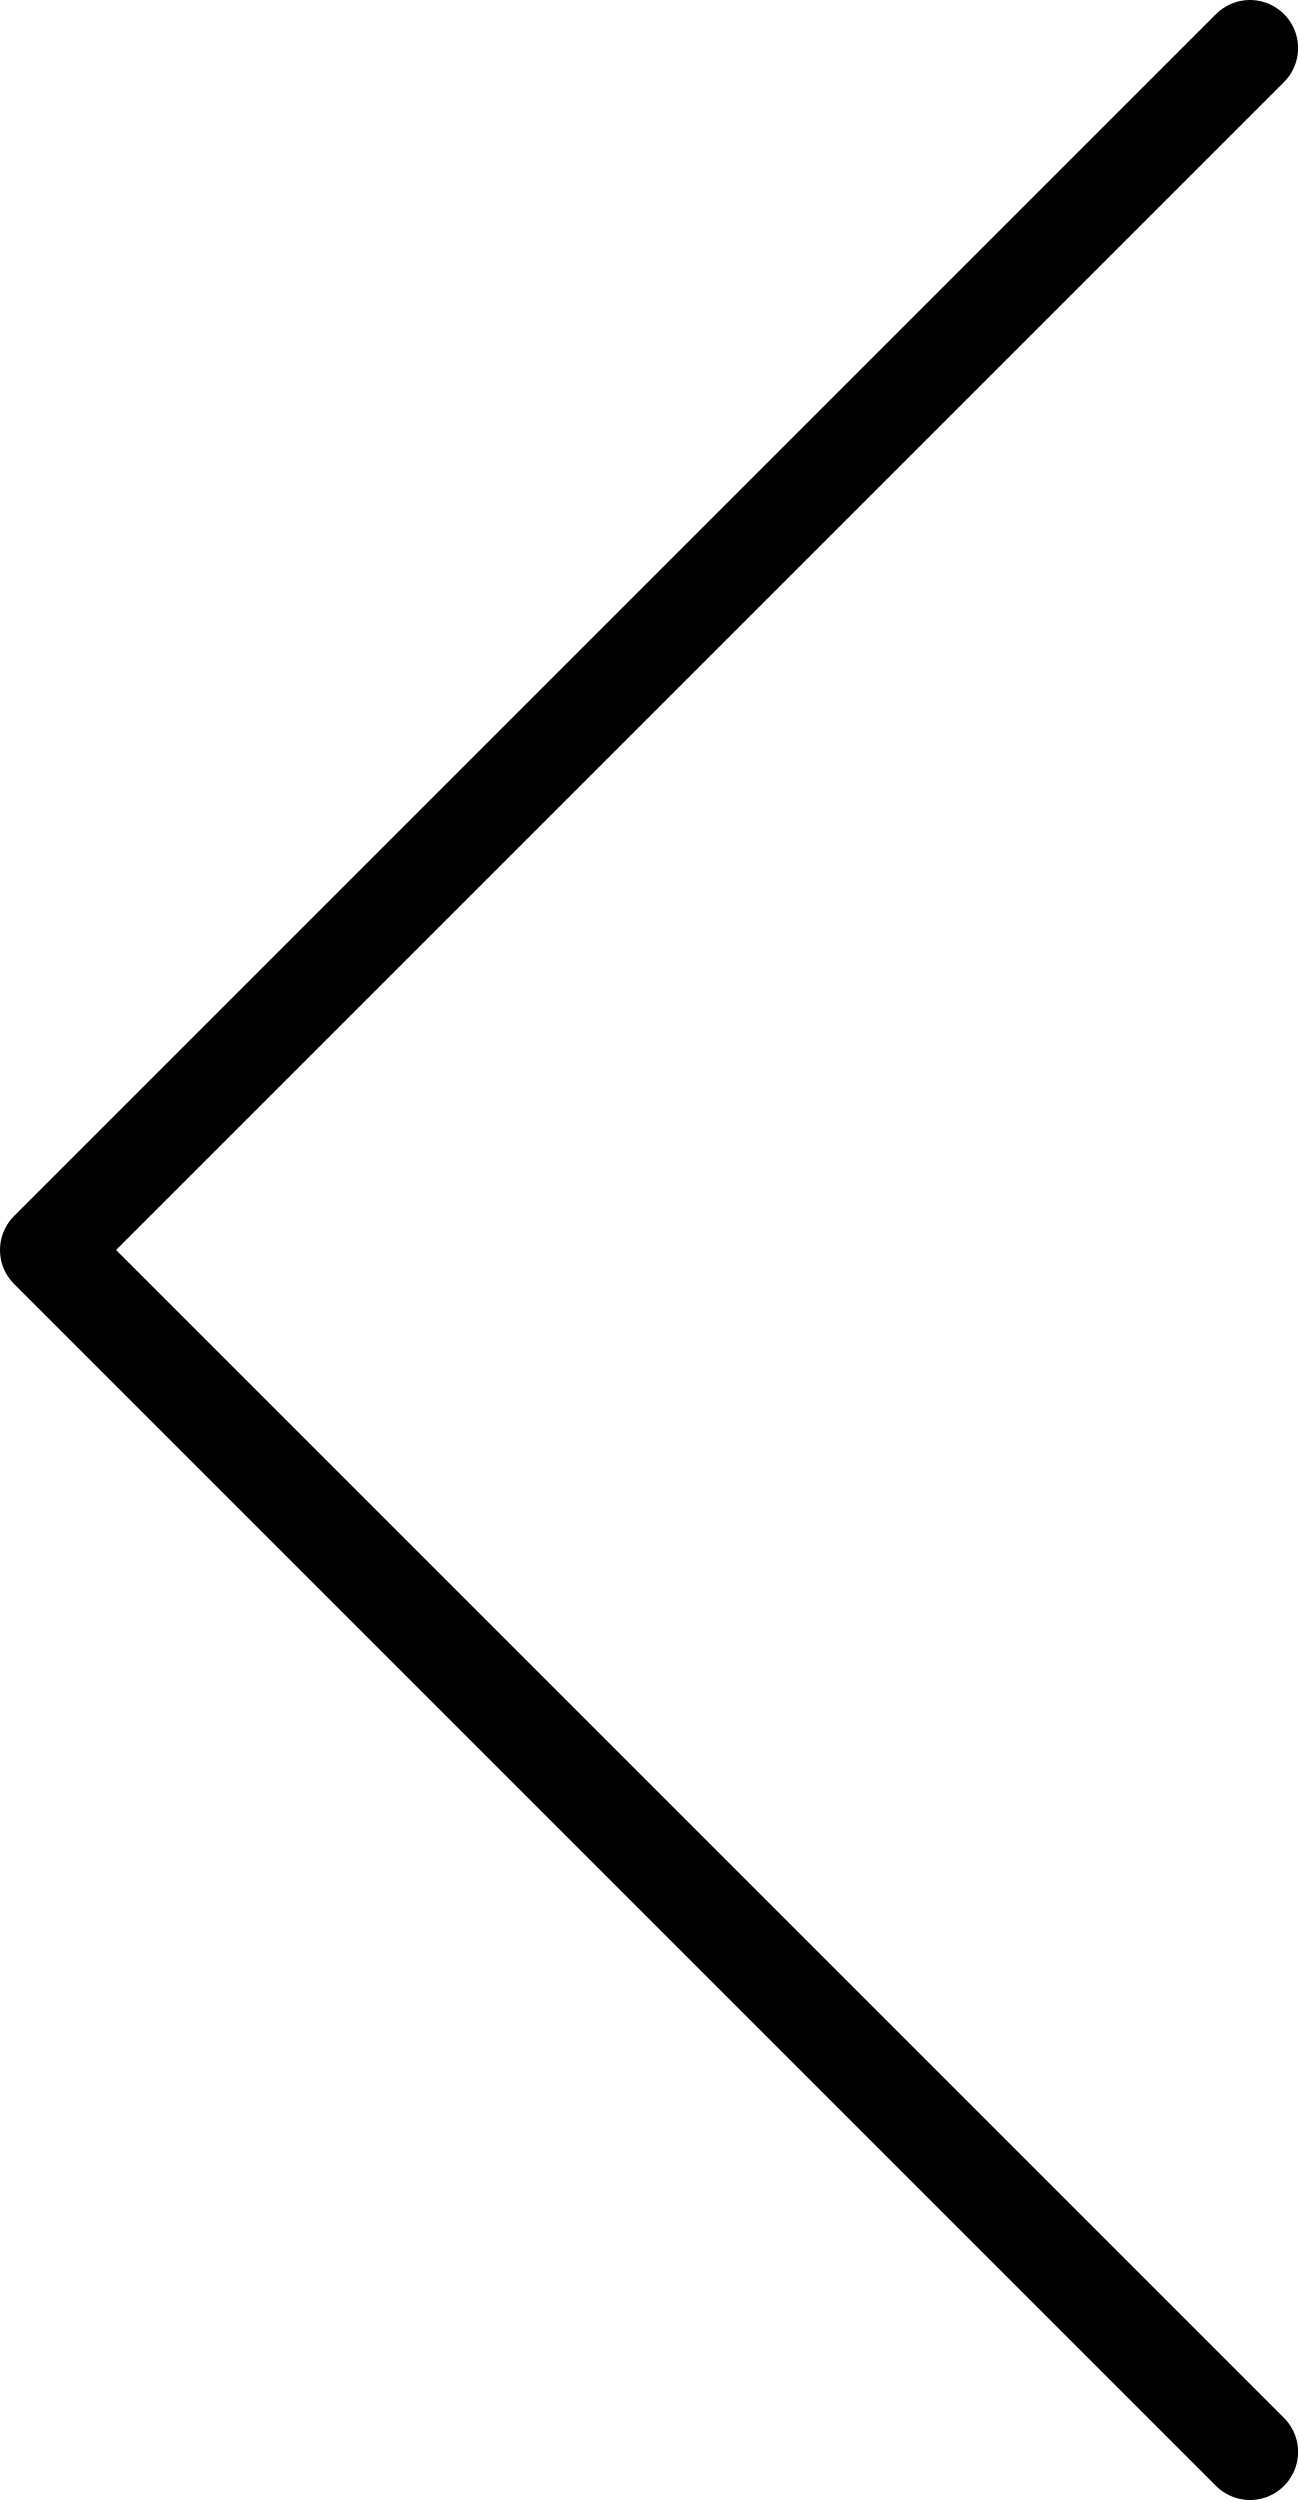
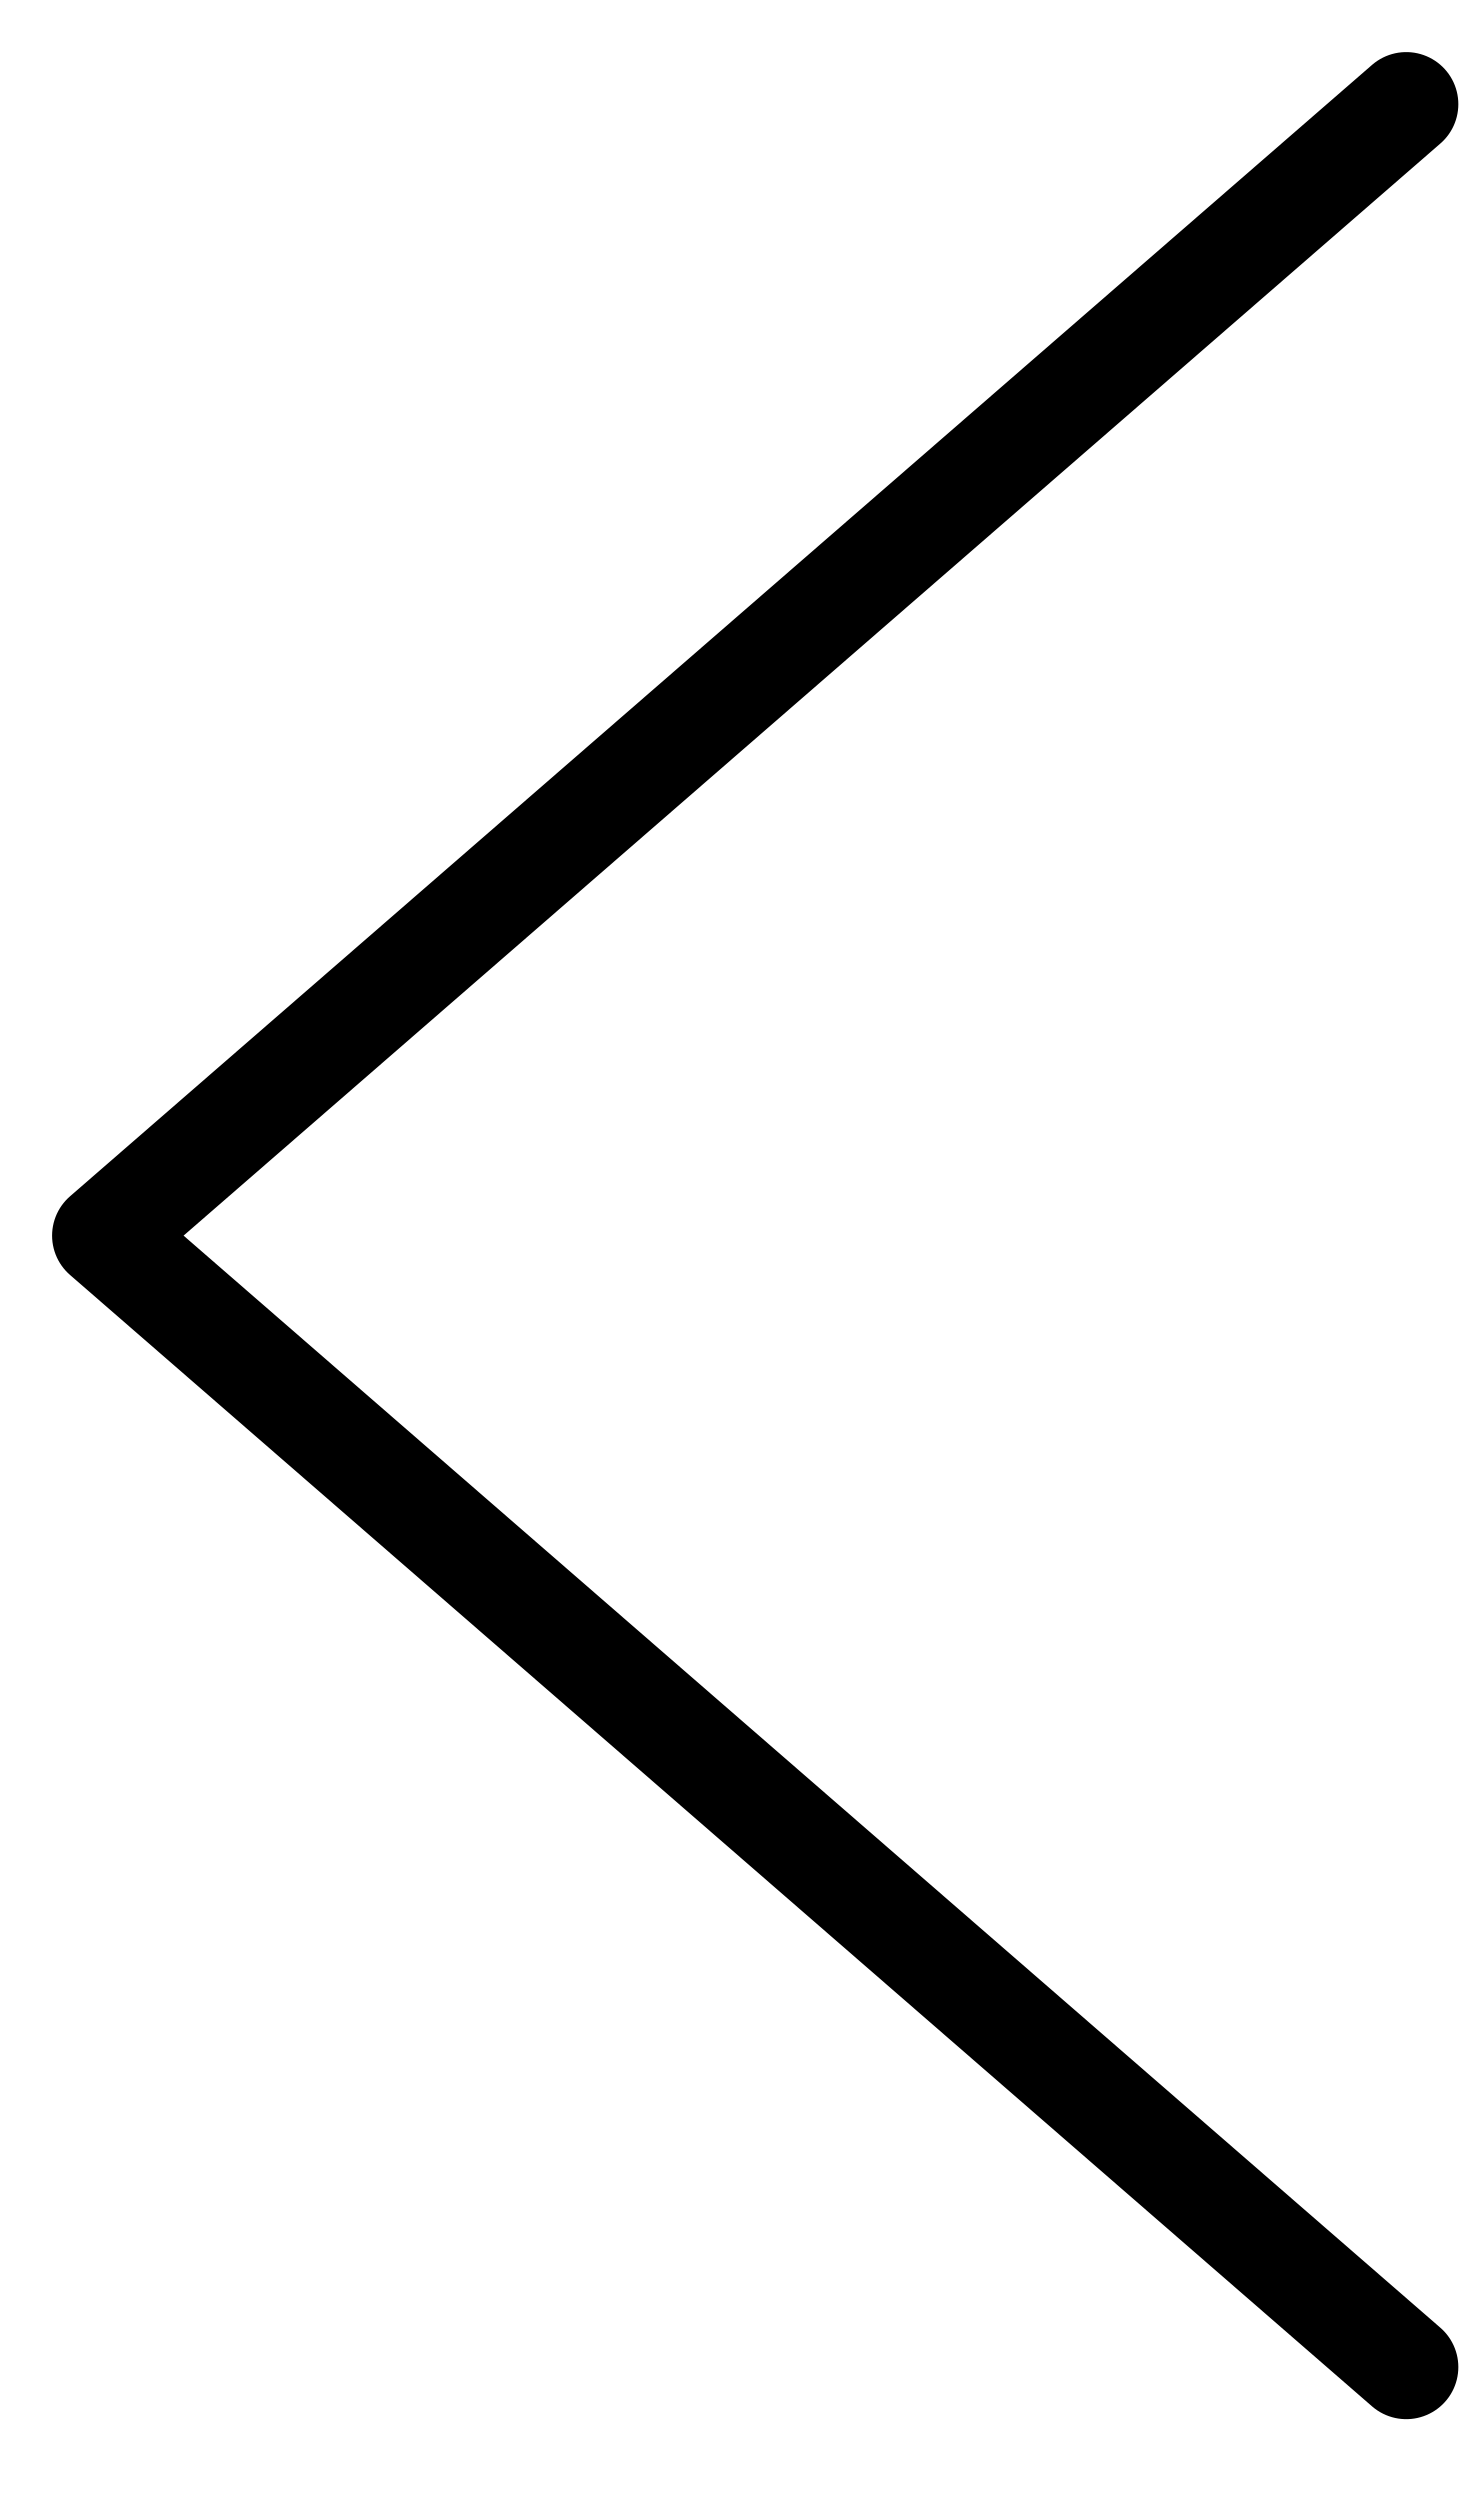
- <svg xmlns="http://www.w3.org/2000/svg" width="27" height="52" viewBox="0 0 27 52" fill="none">
-   <path d="M26 1L1 26L26 51" stroke="black" stroke-width="2" stroke-linecap="round" stroke-linejoin="round" />
+ <svg xmlns="http://www.w3.org/2000/svg" width="14" height="24" viewBox="0 0 14 24" fill="none">
+   <path d="M13.5 1L1 11.862L13.5 22.724" stroke="black" stroke-linecap="round" stroke-linejoin="round" />
</svg>
